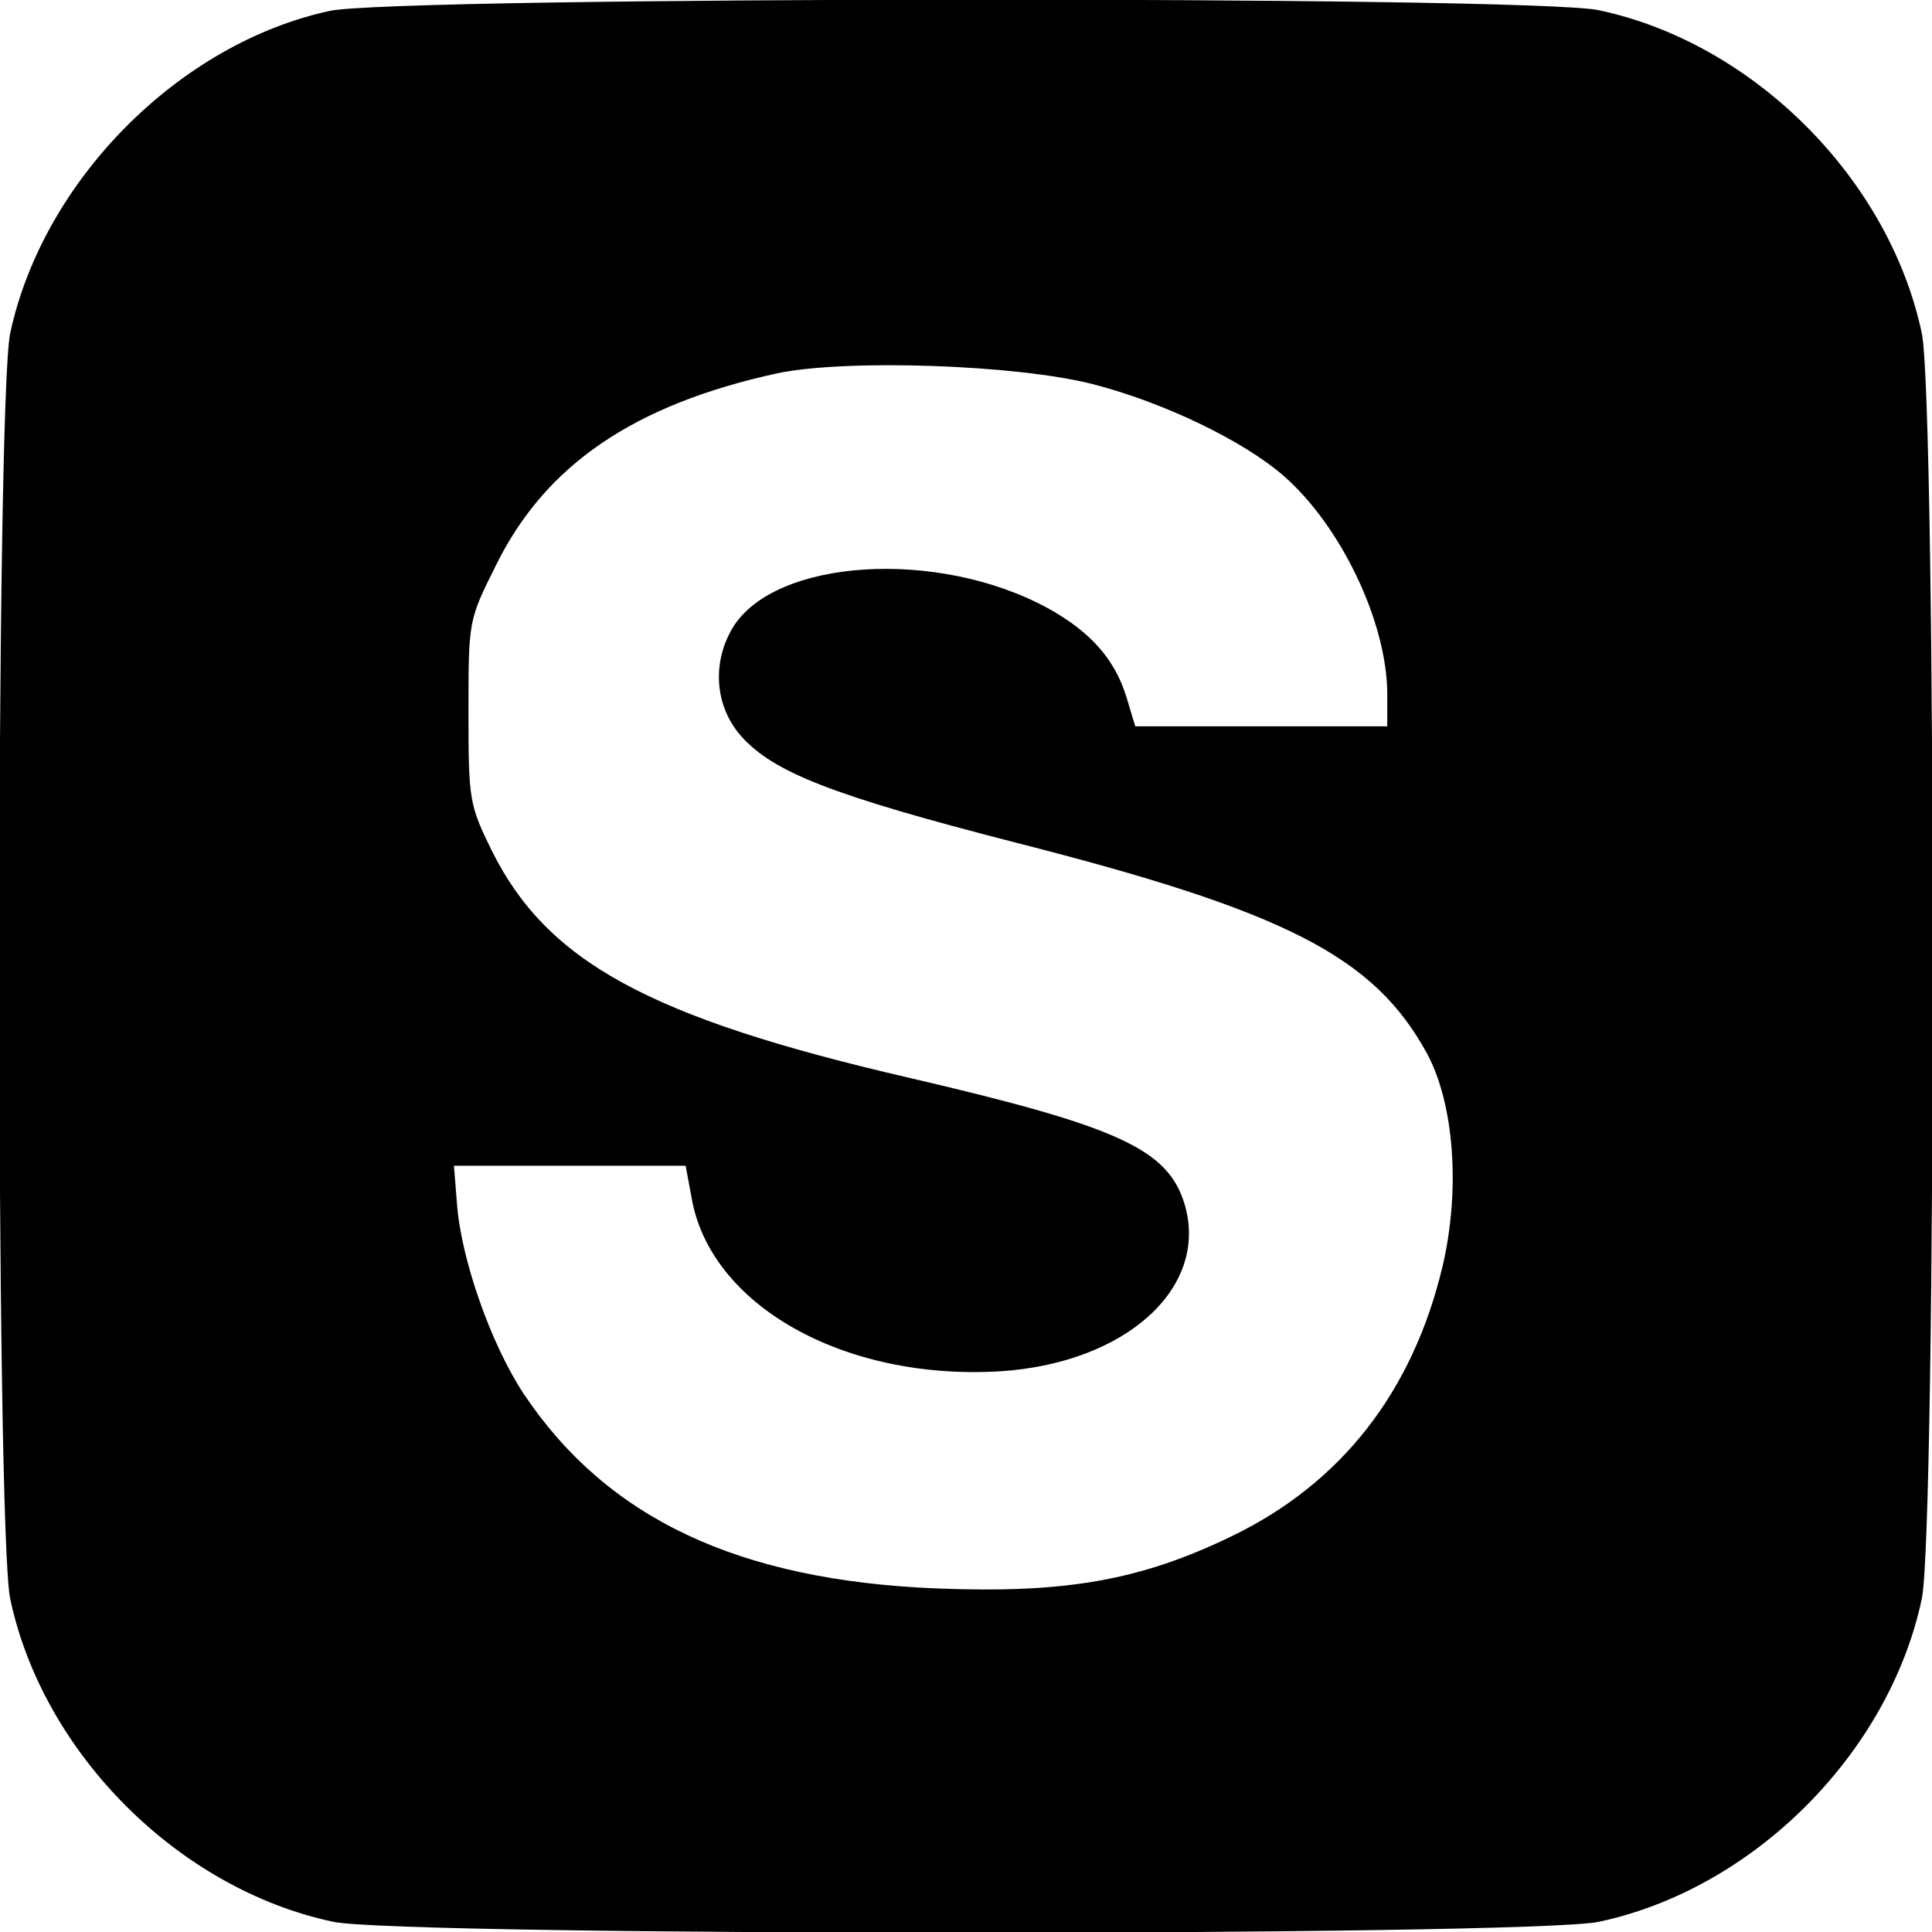
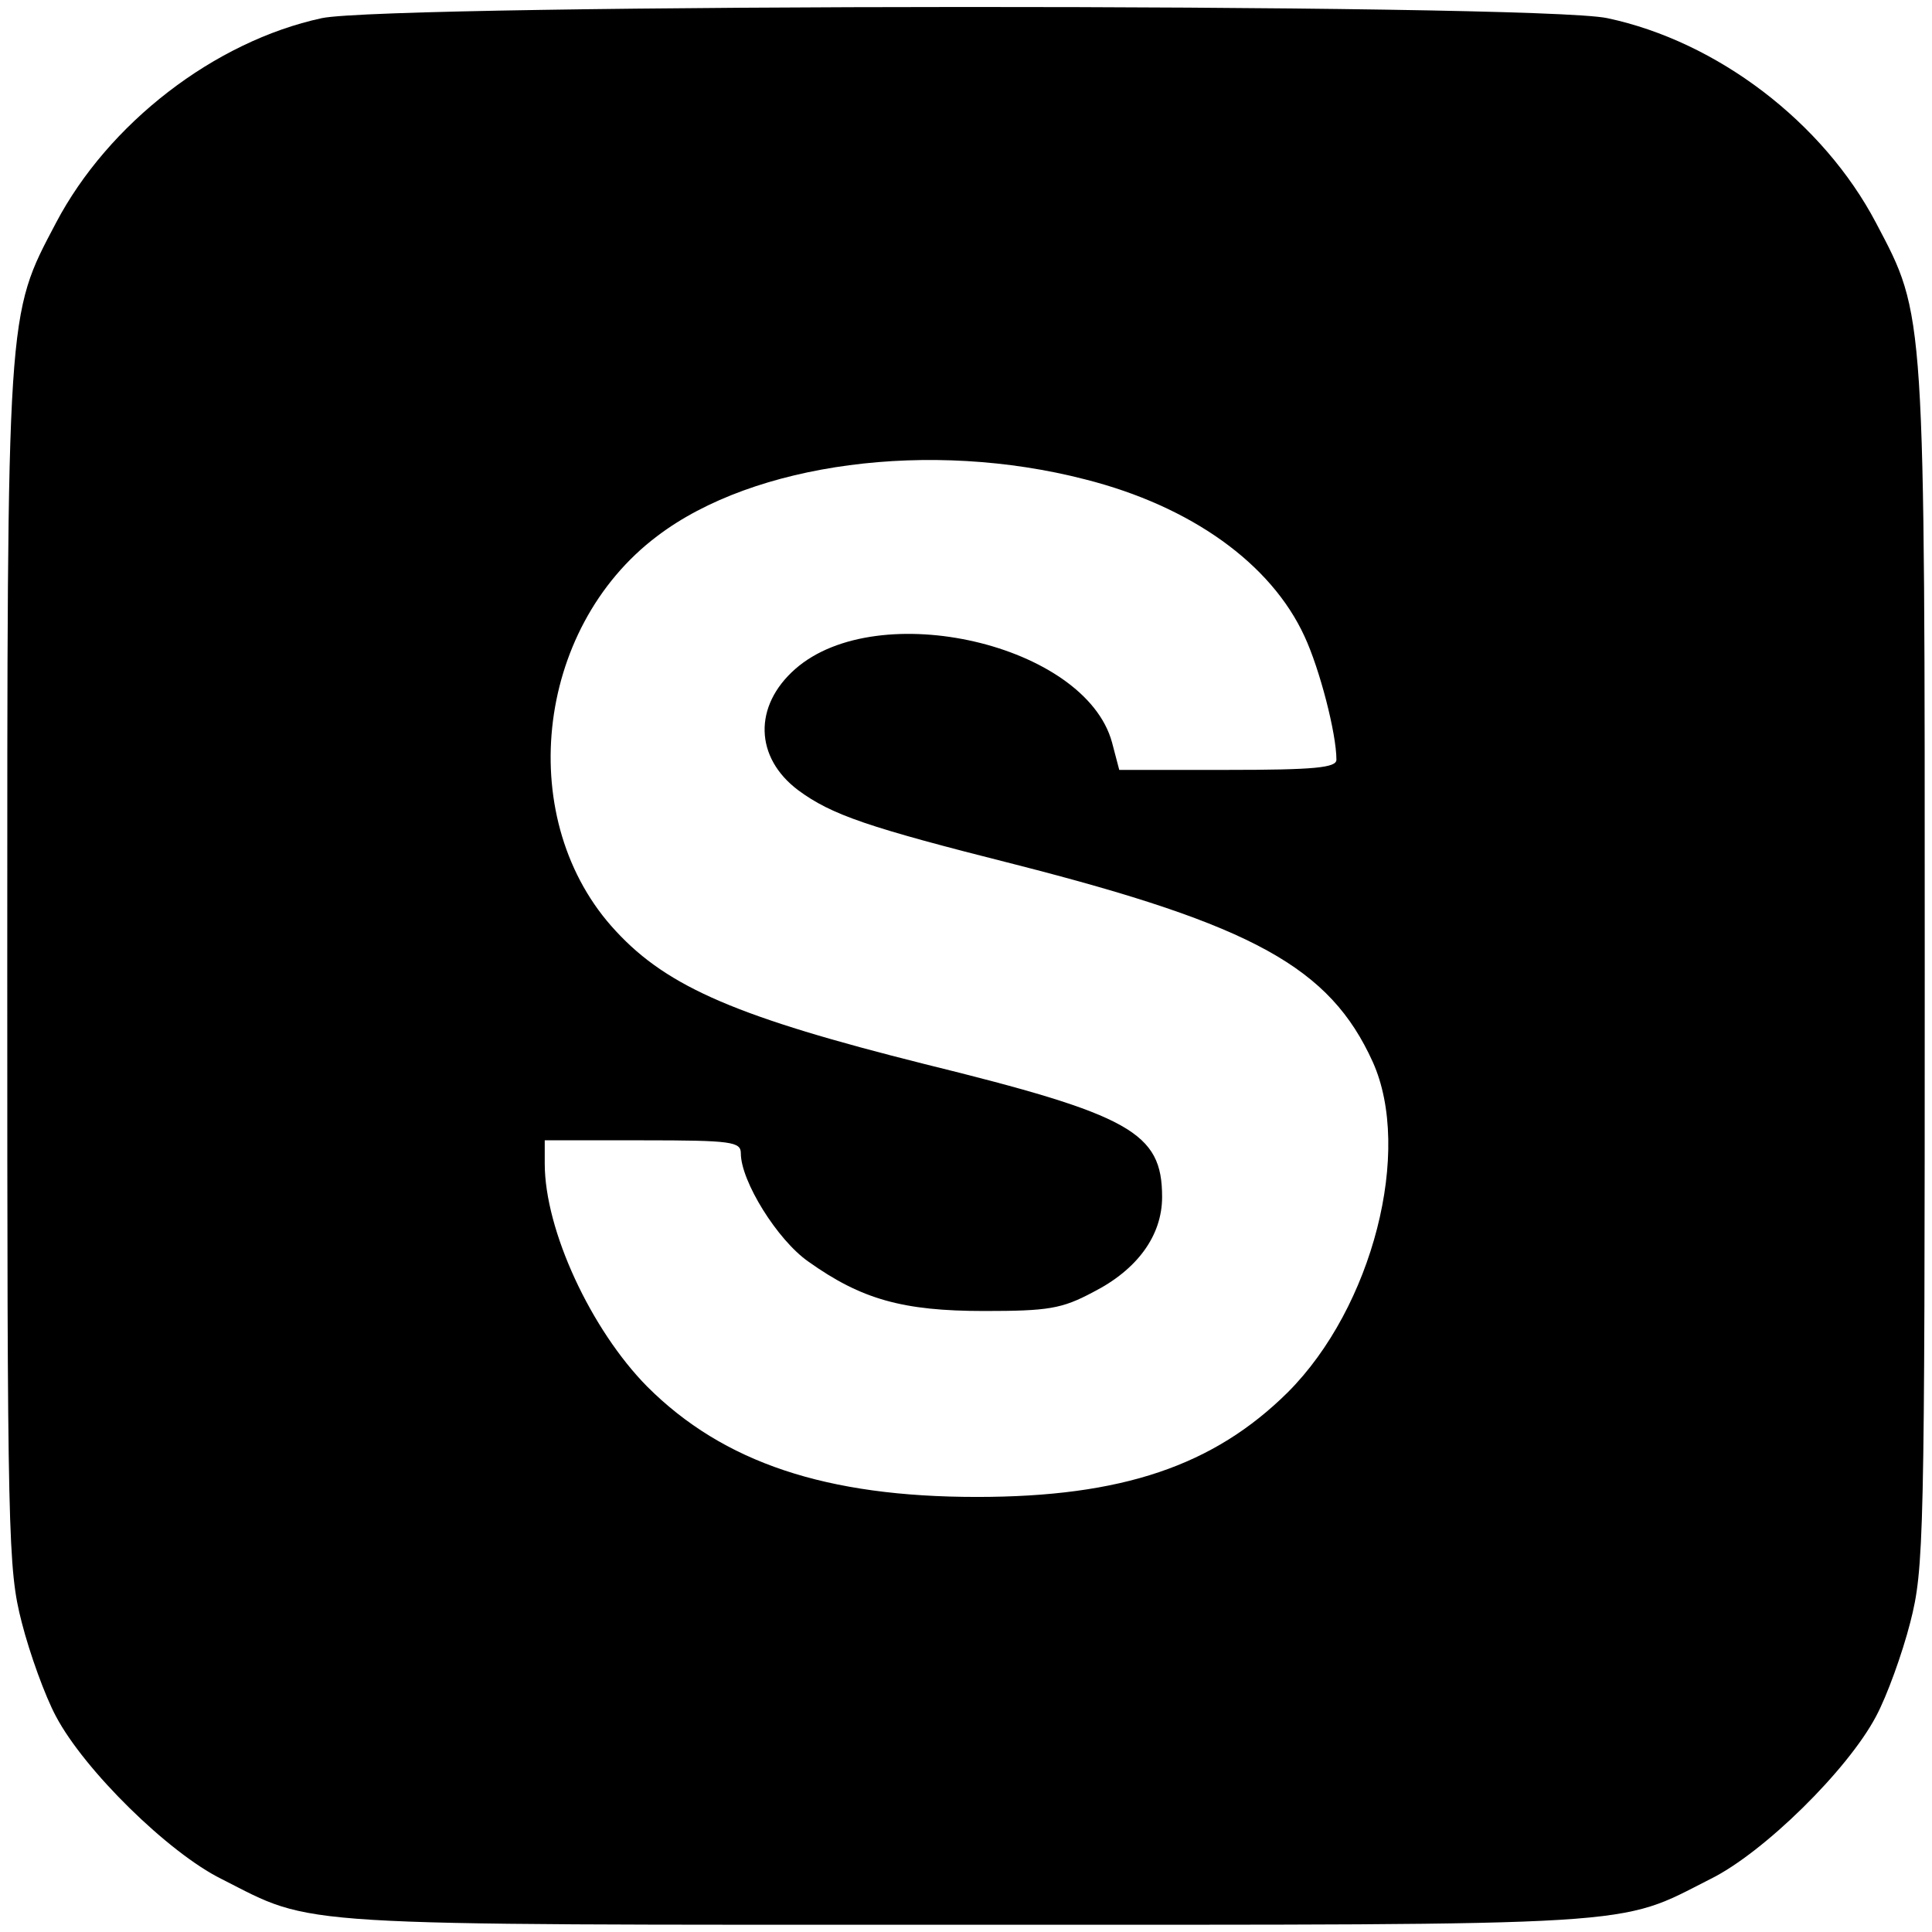
<svg xmlns="http://www.w3.org/2000/svg" version="1.0" width="266pt" height="266pt" viewBox="0 0 266 266" preserveAspectRatio="xMidYMid meet">
  <g transform="translate(0,266) scale(0.1,-0.1)" fill="#000000" stroke="none">
-     <path d="M454 2645 c-208 -45 -395 -234 -440 -444 -20 -97 -20 -1645 0 -1742 45 -213 232 -400 445 -445 97 -20 1645 -20 1742 0 213 45 400 232 445 445 20 97 20 1645 0 1742 -45 213 -232 400 -445 445 -94 20 -1655 19 -1747 -1z m1051 -514 c97 -25 205 -77 261 -125 80 -69 144 -203 144 -302 l0 -44 -173 0 -174 0 -12 40 c-16 52 -49 90 -109 123 -151 82 -375 68 -433 -27 -29 -48 -25 -108 11 -149 44 -50 125 -82 378 -147 373 -95 494 -157 567 -291 37 -69 46 -187 21 -293 -41 -172 -139 -298 -290 -371 -126 -61 -229 -79 -406 -72 -273 11 -454 96 -569 268 -45 68 -87 187 -92 264 l-4 50 160 0 159 0 8 -43 c25 -149 210 -253 425 -240 173 11 288 115 254 230 -23 76 -91 107 -379 174 -359 83 -499 160 -575 313 -31 63 -32 70 -32 191 0 126 0 126 38 202 68 138 190 221 387 264 95 20 330 12 435 -15z" />
+     <path d="M443 2635 c-148 -32 -294 -145 -366 -282 -68 -129 -67 -115 -67 -1029 0 -785 1 -824 20 -898 11 -43 32 -101 47 -129 39 -74 155 -188 228 -224 130 -66 82 -63 1025 -63 943 0 895 -3 1025 63 73 36 189 150 228 224 15 28 36 86 47 129 19 74 20 113 20 898 0 914 1 900 -67 1029 -73 139 -219 250 -370 282 -97 21 -1676 20 -1770 0z m1051 -635 c146 -37 256 -116 302 -216 21 -45 44 -134 44 -170 0 -11 -30 -14 -150 -14 l-149 0 -10 38 c-37 135 -322 201 -436 101 -58 -51 -56 -122 4 -167 46 -34 96 -51 298 -102 329 -84 434 -142 493 -272 55 -122 0 -338 -117 -455 -102 -101 -228 -144 -428 -144 -207 0 -349 47 -454 152 -77 78 -141 215 -141 307 l0 32 135 0 c123 0 135 -2 135 -18 0 -38 50 -119 93 -149 73 -52 130 -68 242 -68 88 0 107 3 150 26 61 31 95 78 95 131 0 89 -43 113 -327 183 -255 64 -353 105 -425 183 -140 150 -113 416 57 544 133 101 376 133 589 78z" />
  </g>
</svg>
